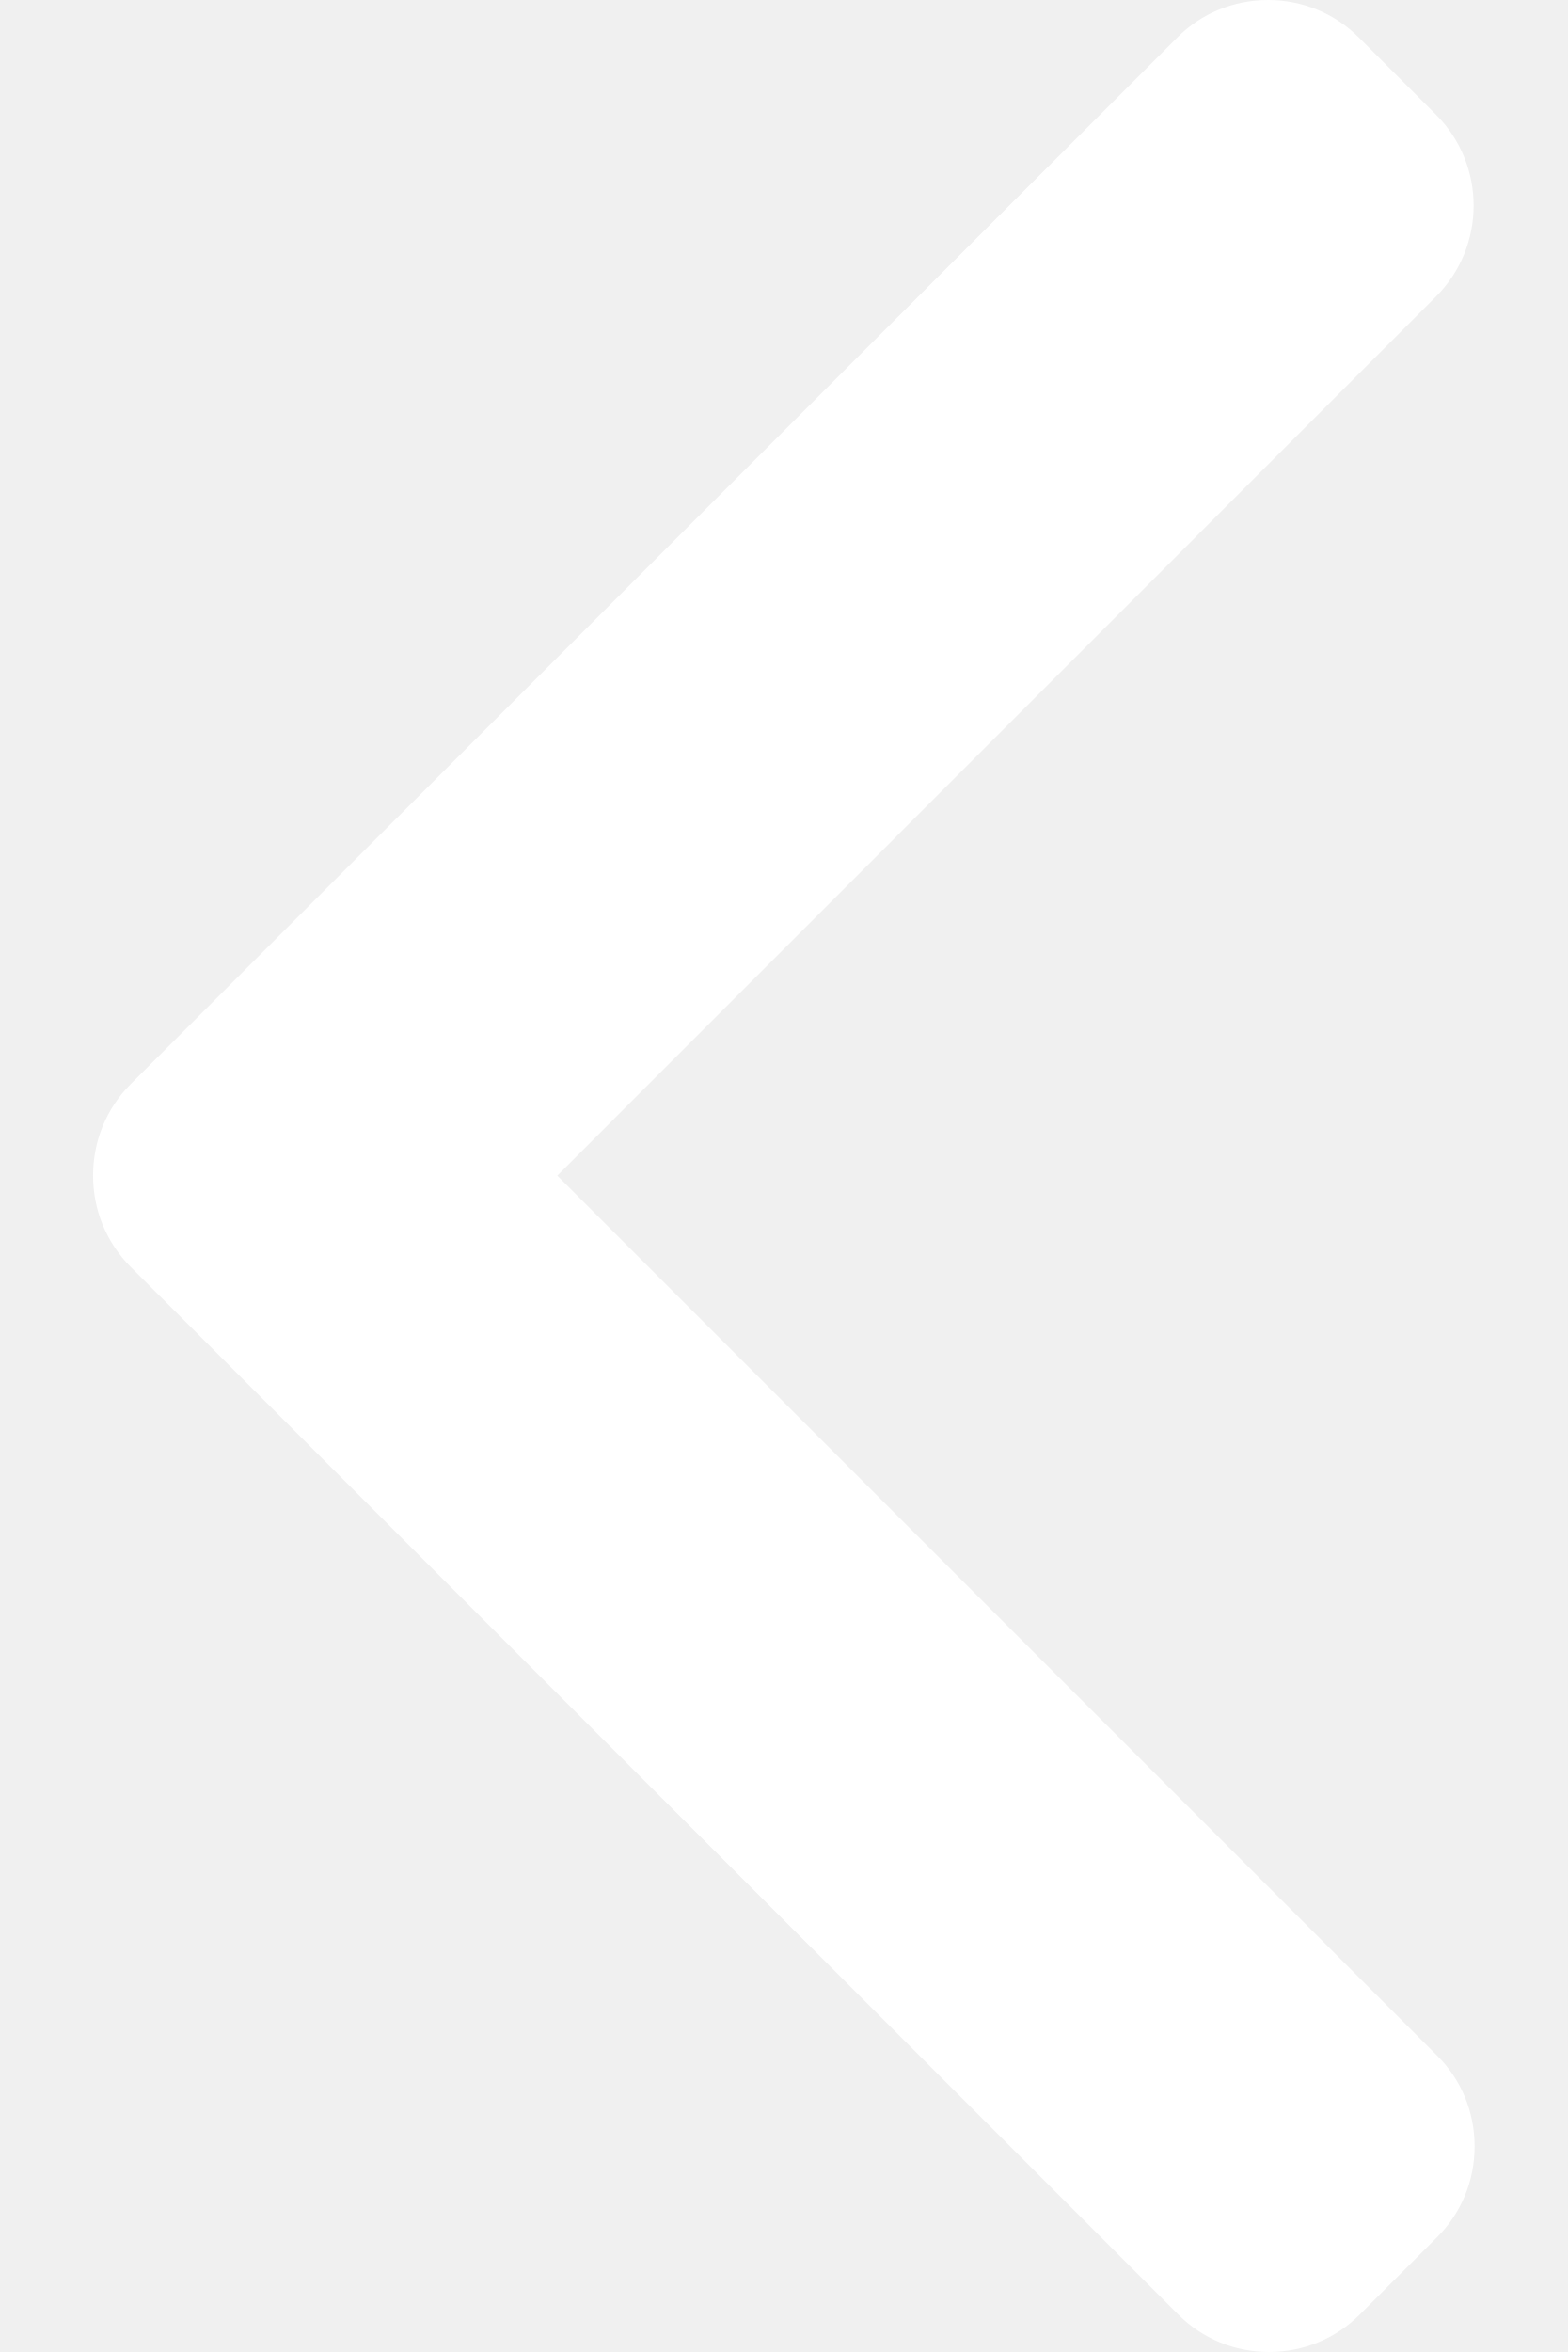
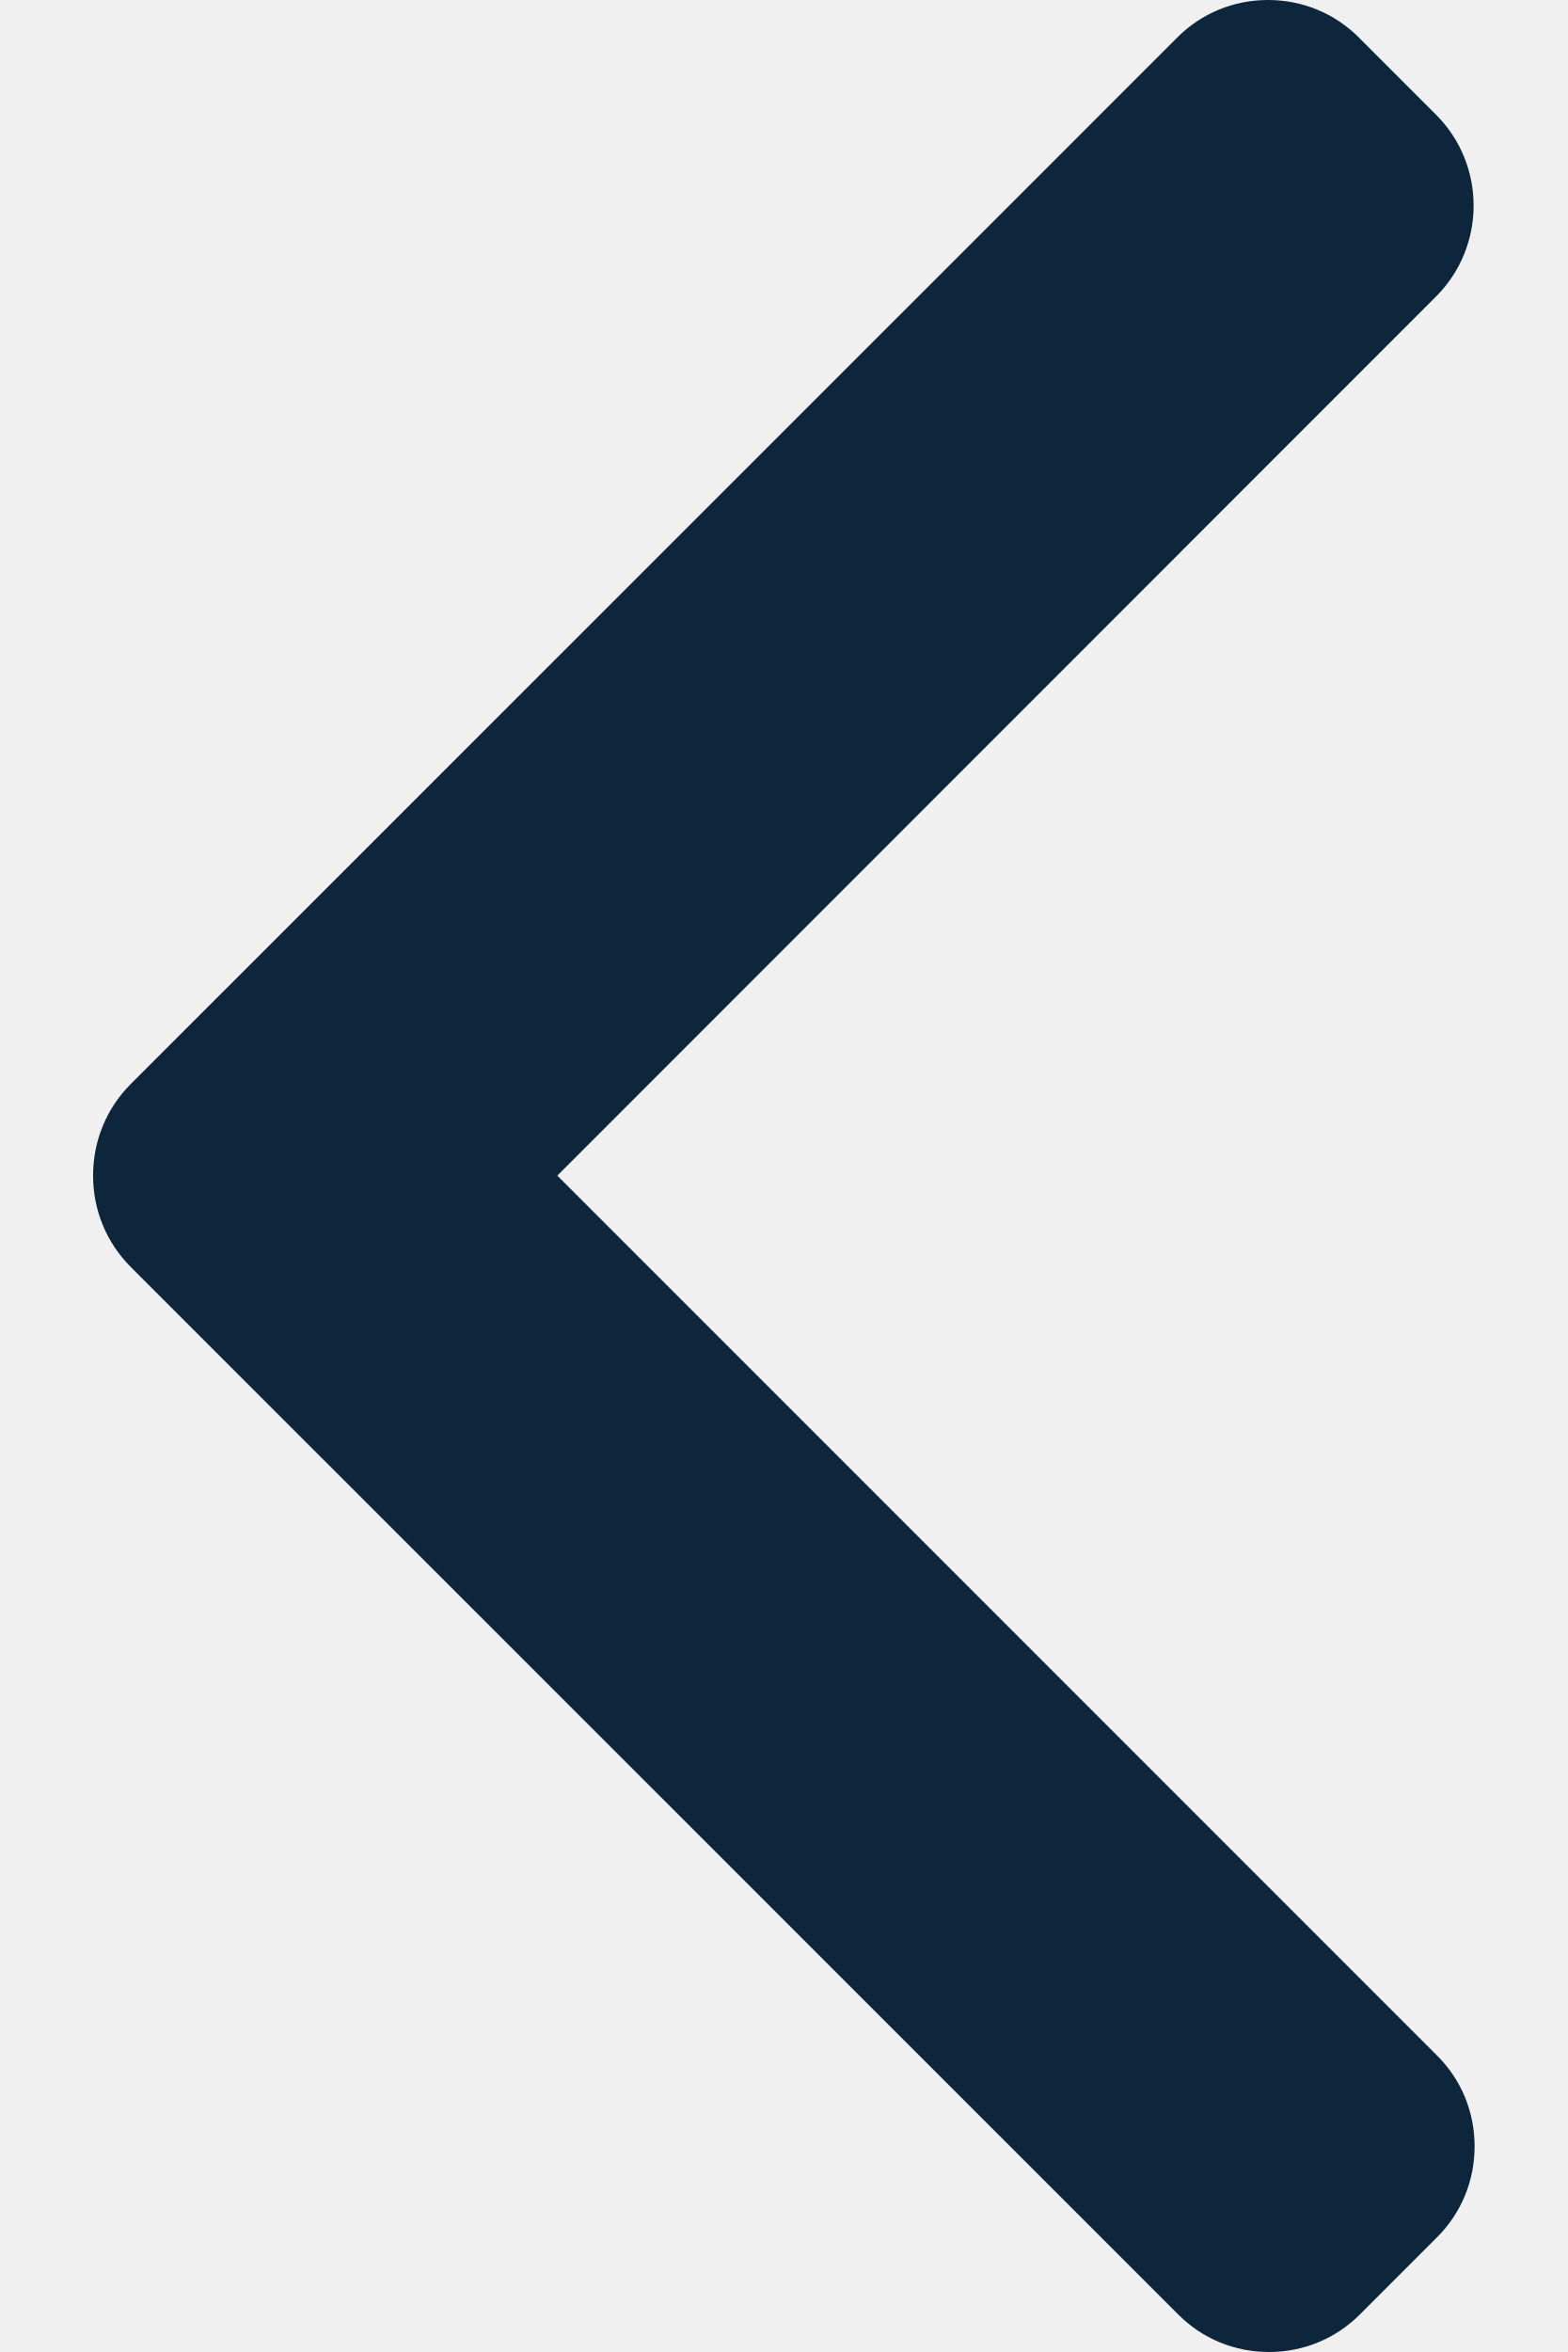
<svg xmlns="http://www.w3.org/2000/svg" width="8" height="12" viewBox="0 0 8 12" fill="none">
-   <path d="M0.666 5.532L6.007 0.192C6.13 0.068 6.295 0 6.471 0C6.647 0 6.811 0.068 6.935 0.192L7.328 0.585C7.584 0.841 7.584 1.257 7.328 1.513L2.844 5.998L7.333 10.487C7.457 10.61 7.525 10.775 7.525 10.951C7.525 11.127 7.457 11.291 7.333 11.415L6.94 11.808C6.816 11.932 6.652 12 6.476 12C6.3 12 6.135 11.932 6.012 11.808L0.666 6.463C0.543 6.339 0.475 6.174 0.475 5.998C0.475 5.821 0.543 5.656 0.666 5.532Z" fill="white" />
+   <path d="M0.666 5.532L6.007 0.192C6.13 0.068 6.295 0 6.471 0C6.647 0 6.811 0.068 6.935 0.192L7.328 0.585C7.584 0.841 7.584 1.257 7.328 1.513L2.844 5.998L7.333 10.487C7.457 10.61 7.525 10.775 7.525 10.951C7.525 11.127 7.457 11.291 7.333 11.415L6.94 11.808C6.816 11.932 6.652 12 6.476 12C6.3 12 6.135 11.932 6.012 11.808L0.666 6.463C0.543 6.339 0.475 6.174 0.475 5.998C0.475 5.821 0.543 5.656 0.666 5.532Z" fill="#0D263B" />
</svg>
